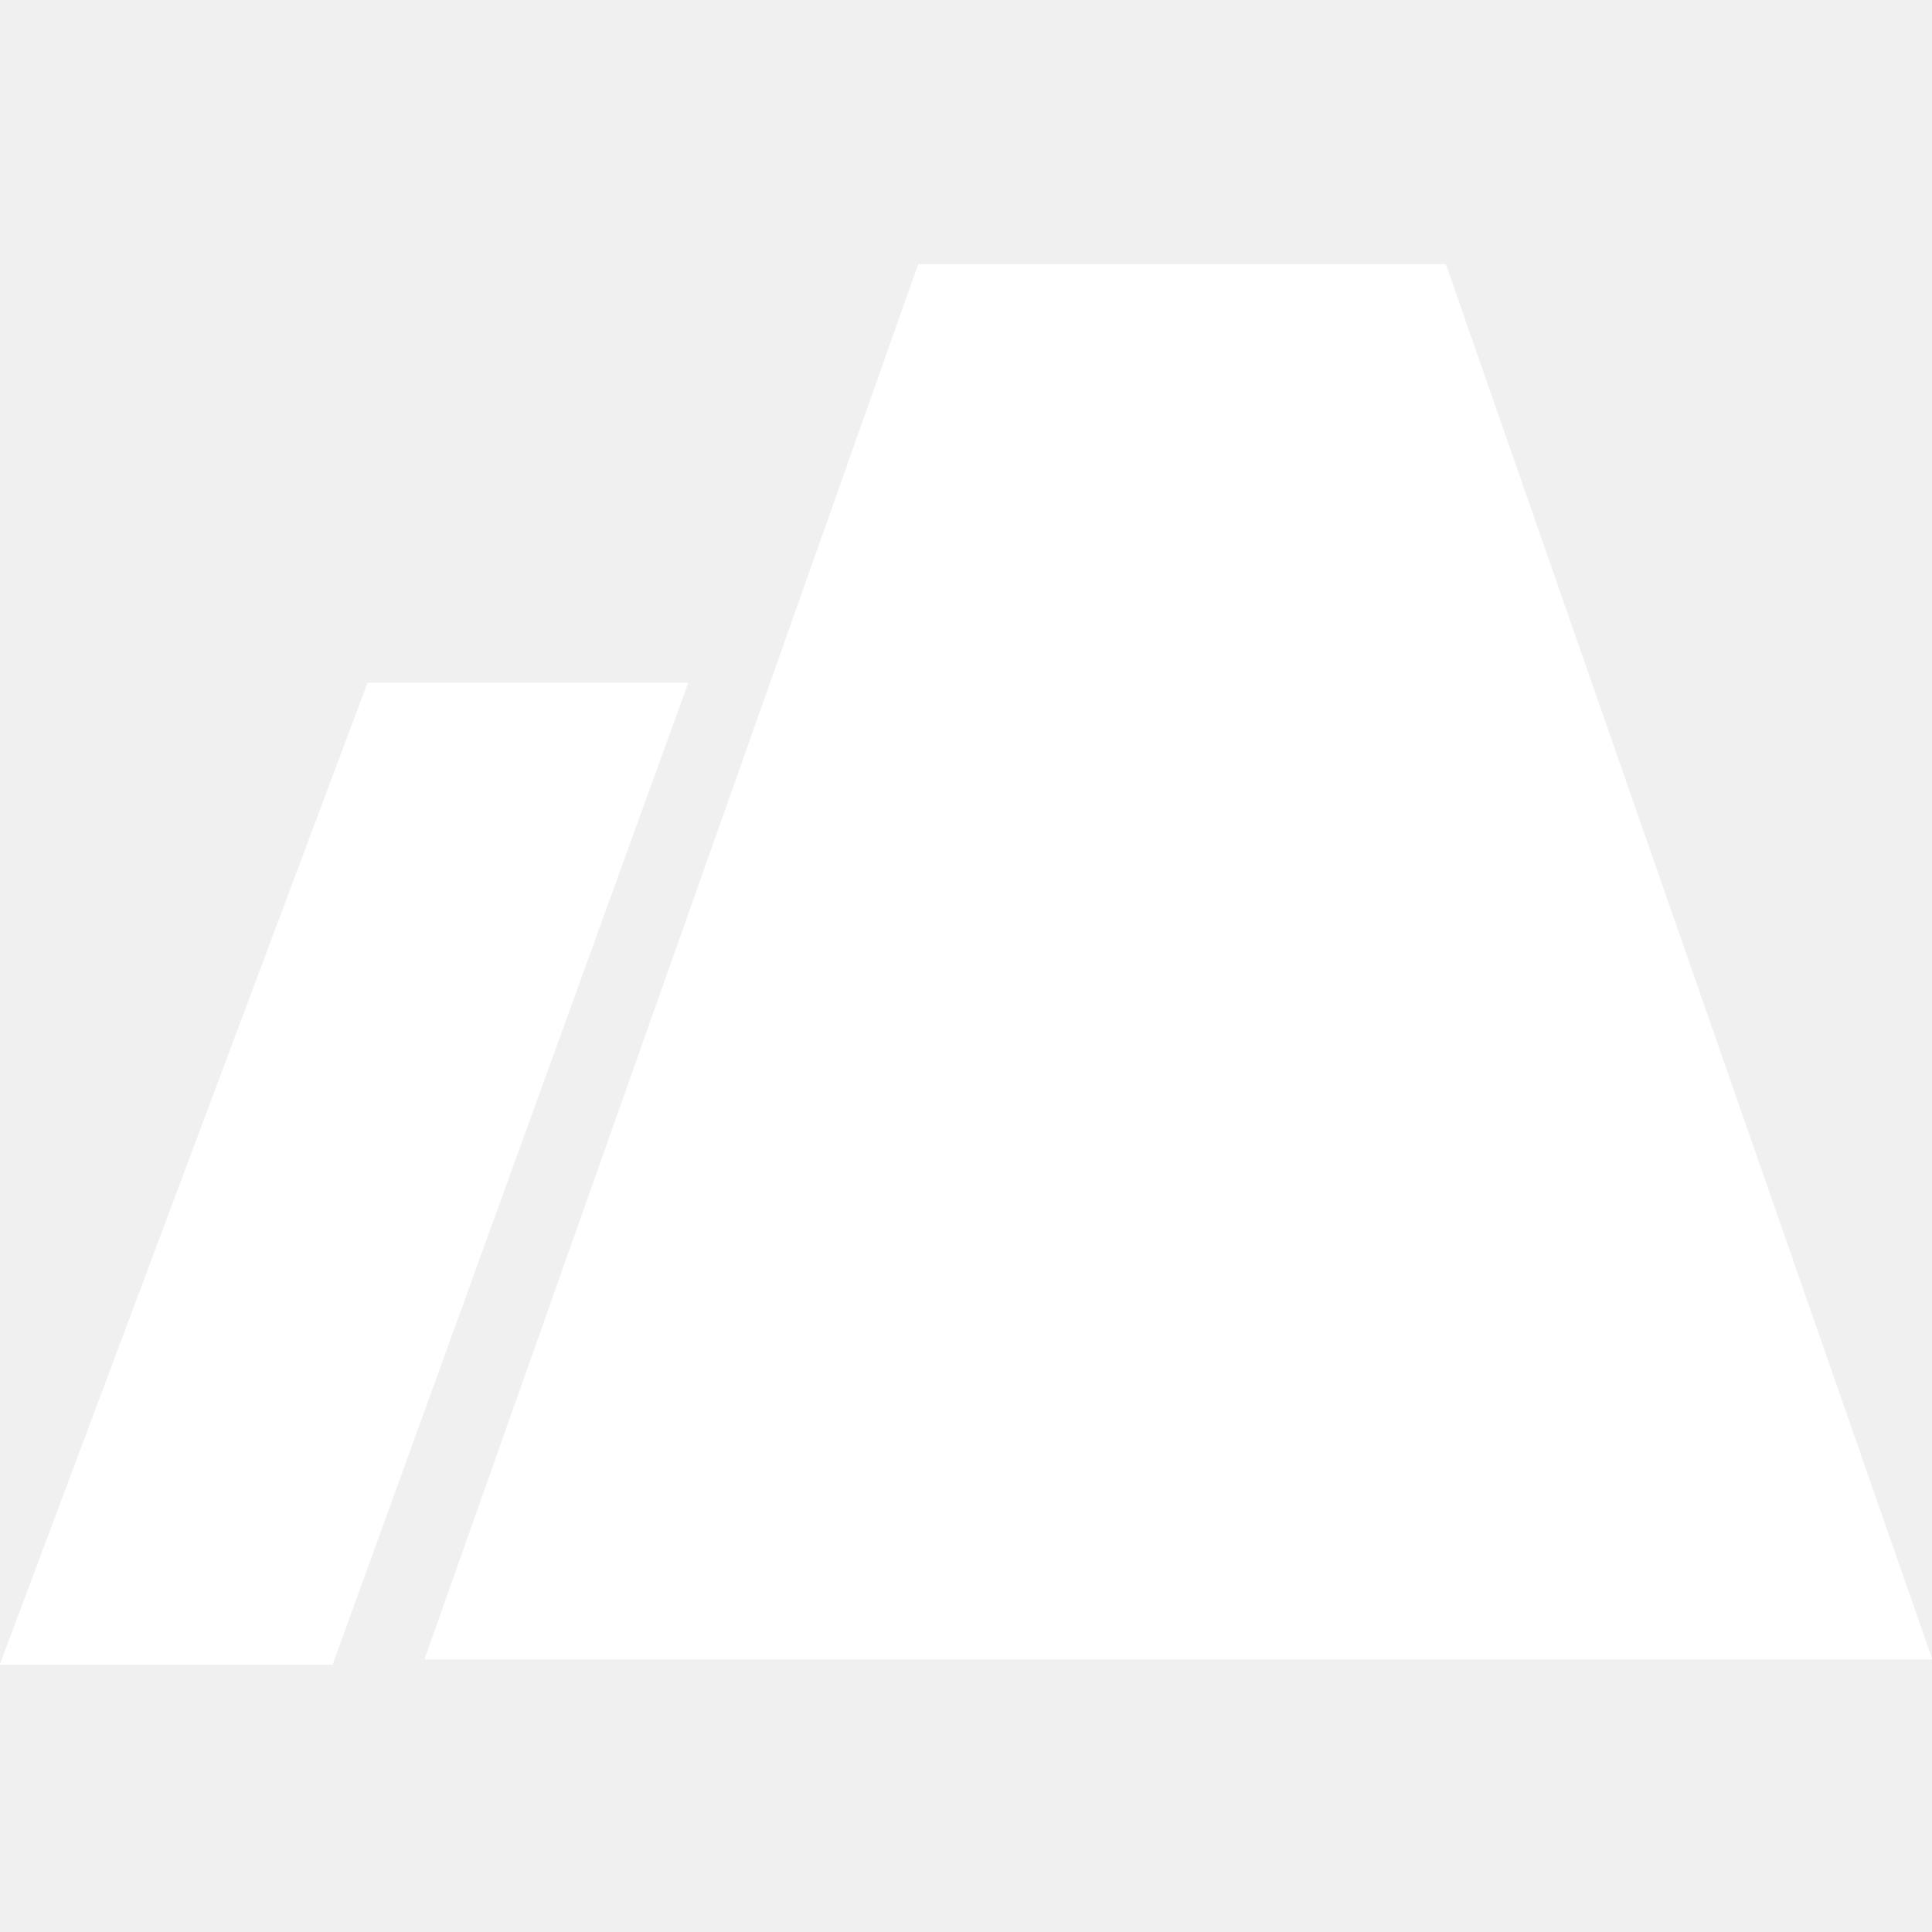
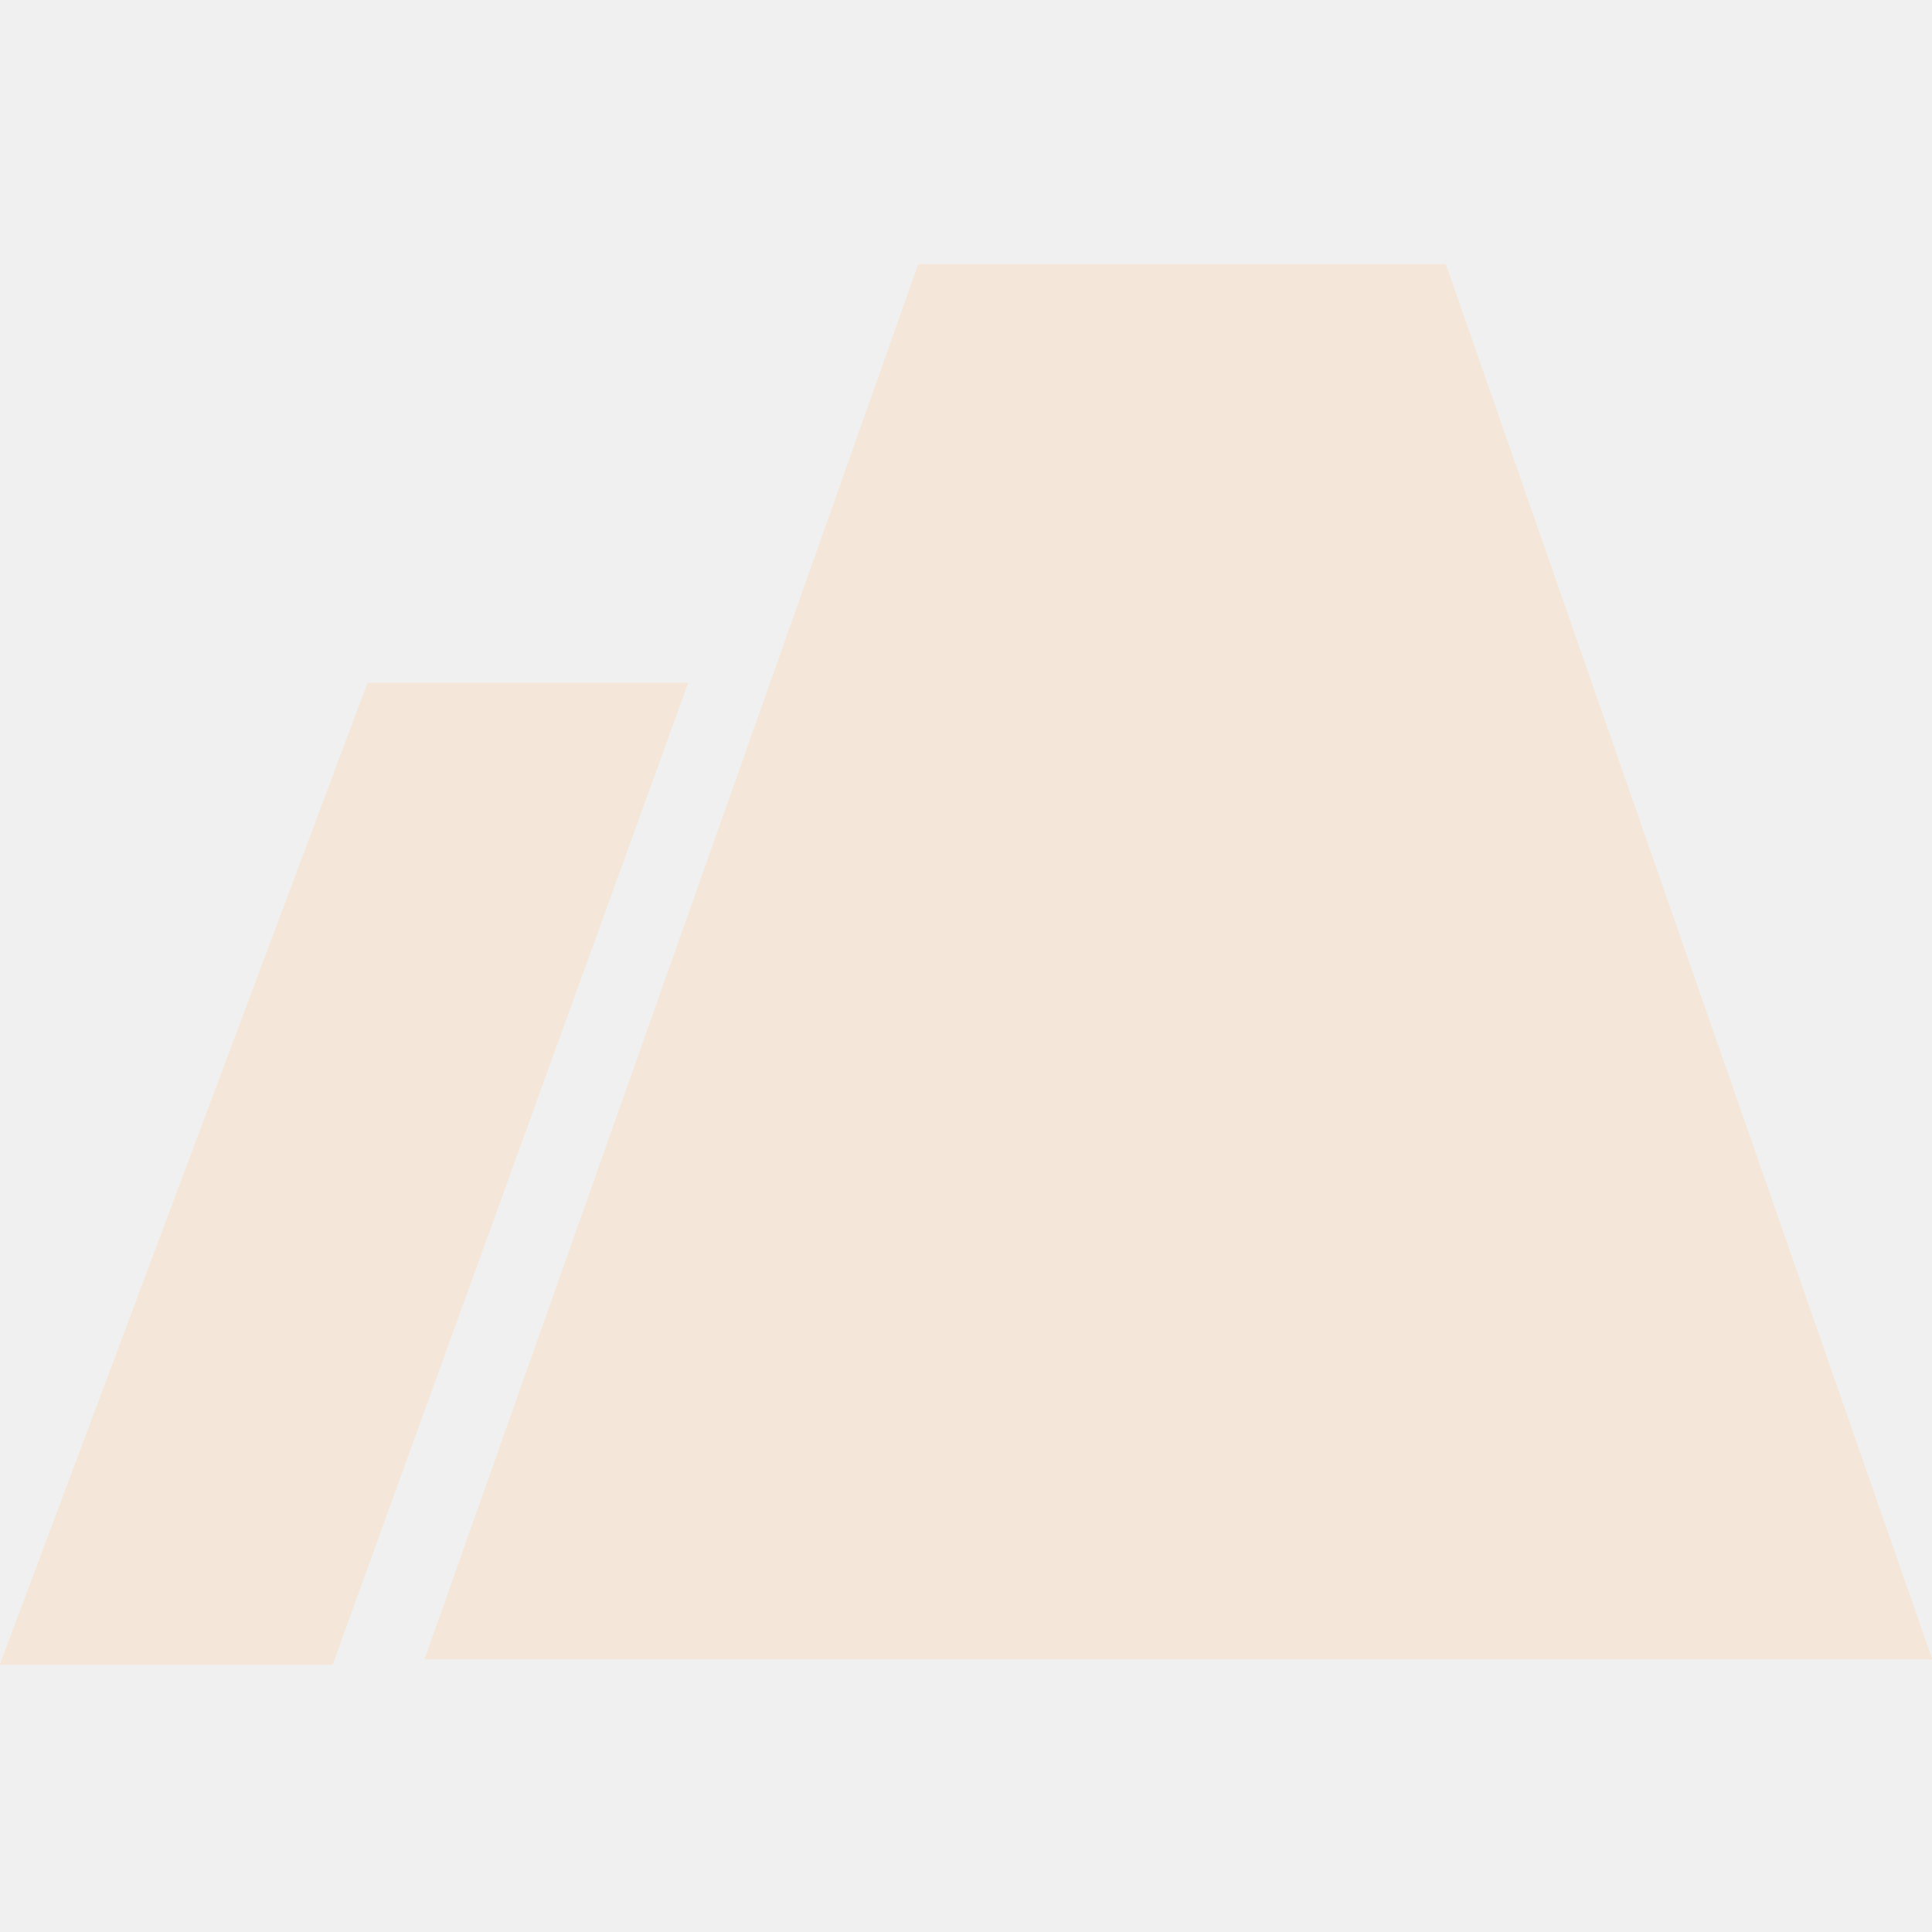
<svg xmlns="http://www.w3.org/2000/svg" width="512" height="512" viewBox="0 0 512 512" fill="#f4e7da">
-   <path fill-rule="evenodd" clip-rule="evenodd" d="M112.764 439.754C112.625 439.754 112.528 439.617 112.574 439.486L243.289 70.134C243.318 70.054 243.394 70 243.479 70H383.021C383.106 70 383.183 70.054 383.211 70.135L511.987 439.487C512.032 439.618 511.935 439.754 511.797 439.754H116.692H112.764ZM0.201 441.199C0.061 441.199 -0.036 441.059 0.013 440.928L97.353 181.056C97.382 180.977 97.457 180.925 97.541 180.925H182.118C182.258 180.925 182.355 181.064 182.307 181.195L88.182 441.067C88.153 441.146 88.078 441.199 87.993 441.199H0.201Z" fill="white" />
+   <path fill-rule="evenodd" clip-rule="evenodd" d="M112.764 439.754C112.625 439.754 112.528 439.617 112.574 439.486L243.289 70.134C243.318 70.054 243.394 70 243.479 70H383.021C383.106 70 383.183 70.054 383.211 70.135L511.987 439.487C512.032 439.618 511.935 439.754 511.797 439.754H116.692H112.764ZM0.201 441.199C0.061 441.199 -0.036 441.059 0.013 440.928L97.353 181.056C97.382 180.977 97.457 180.925 97.541 180.925H182.118C182.258 180.925 182.355 181.064 182.307 181.195L88.182 441.067C88.153 441.146 88.078 441.199 87.993 441.199H0.201Z" fill="#f4e7da" />
</svg>
